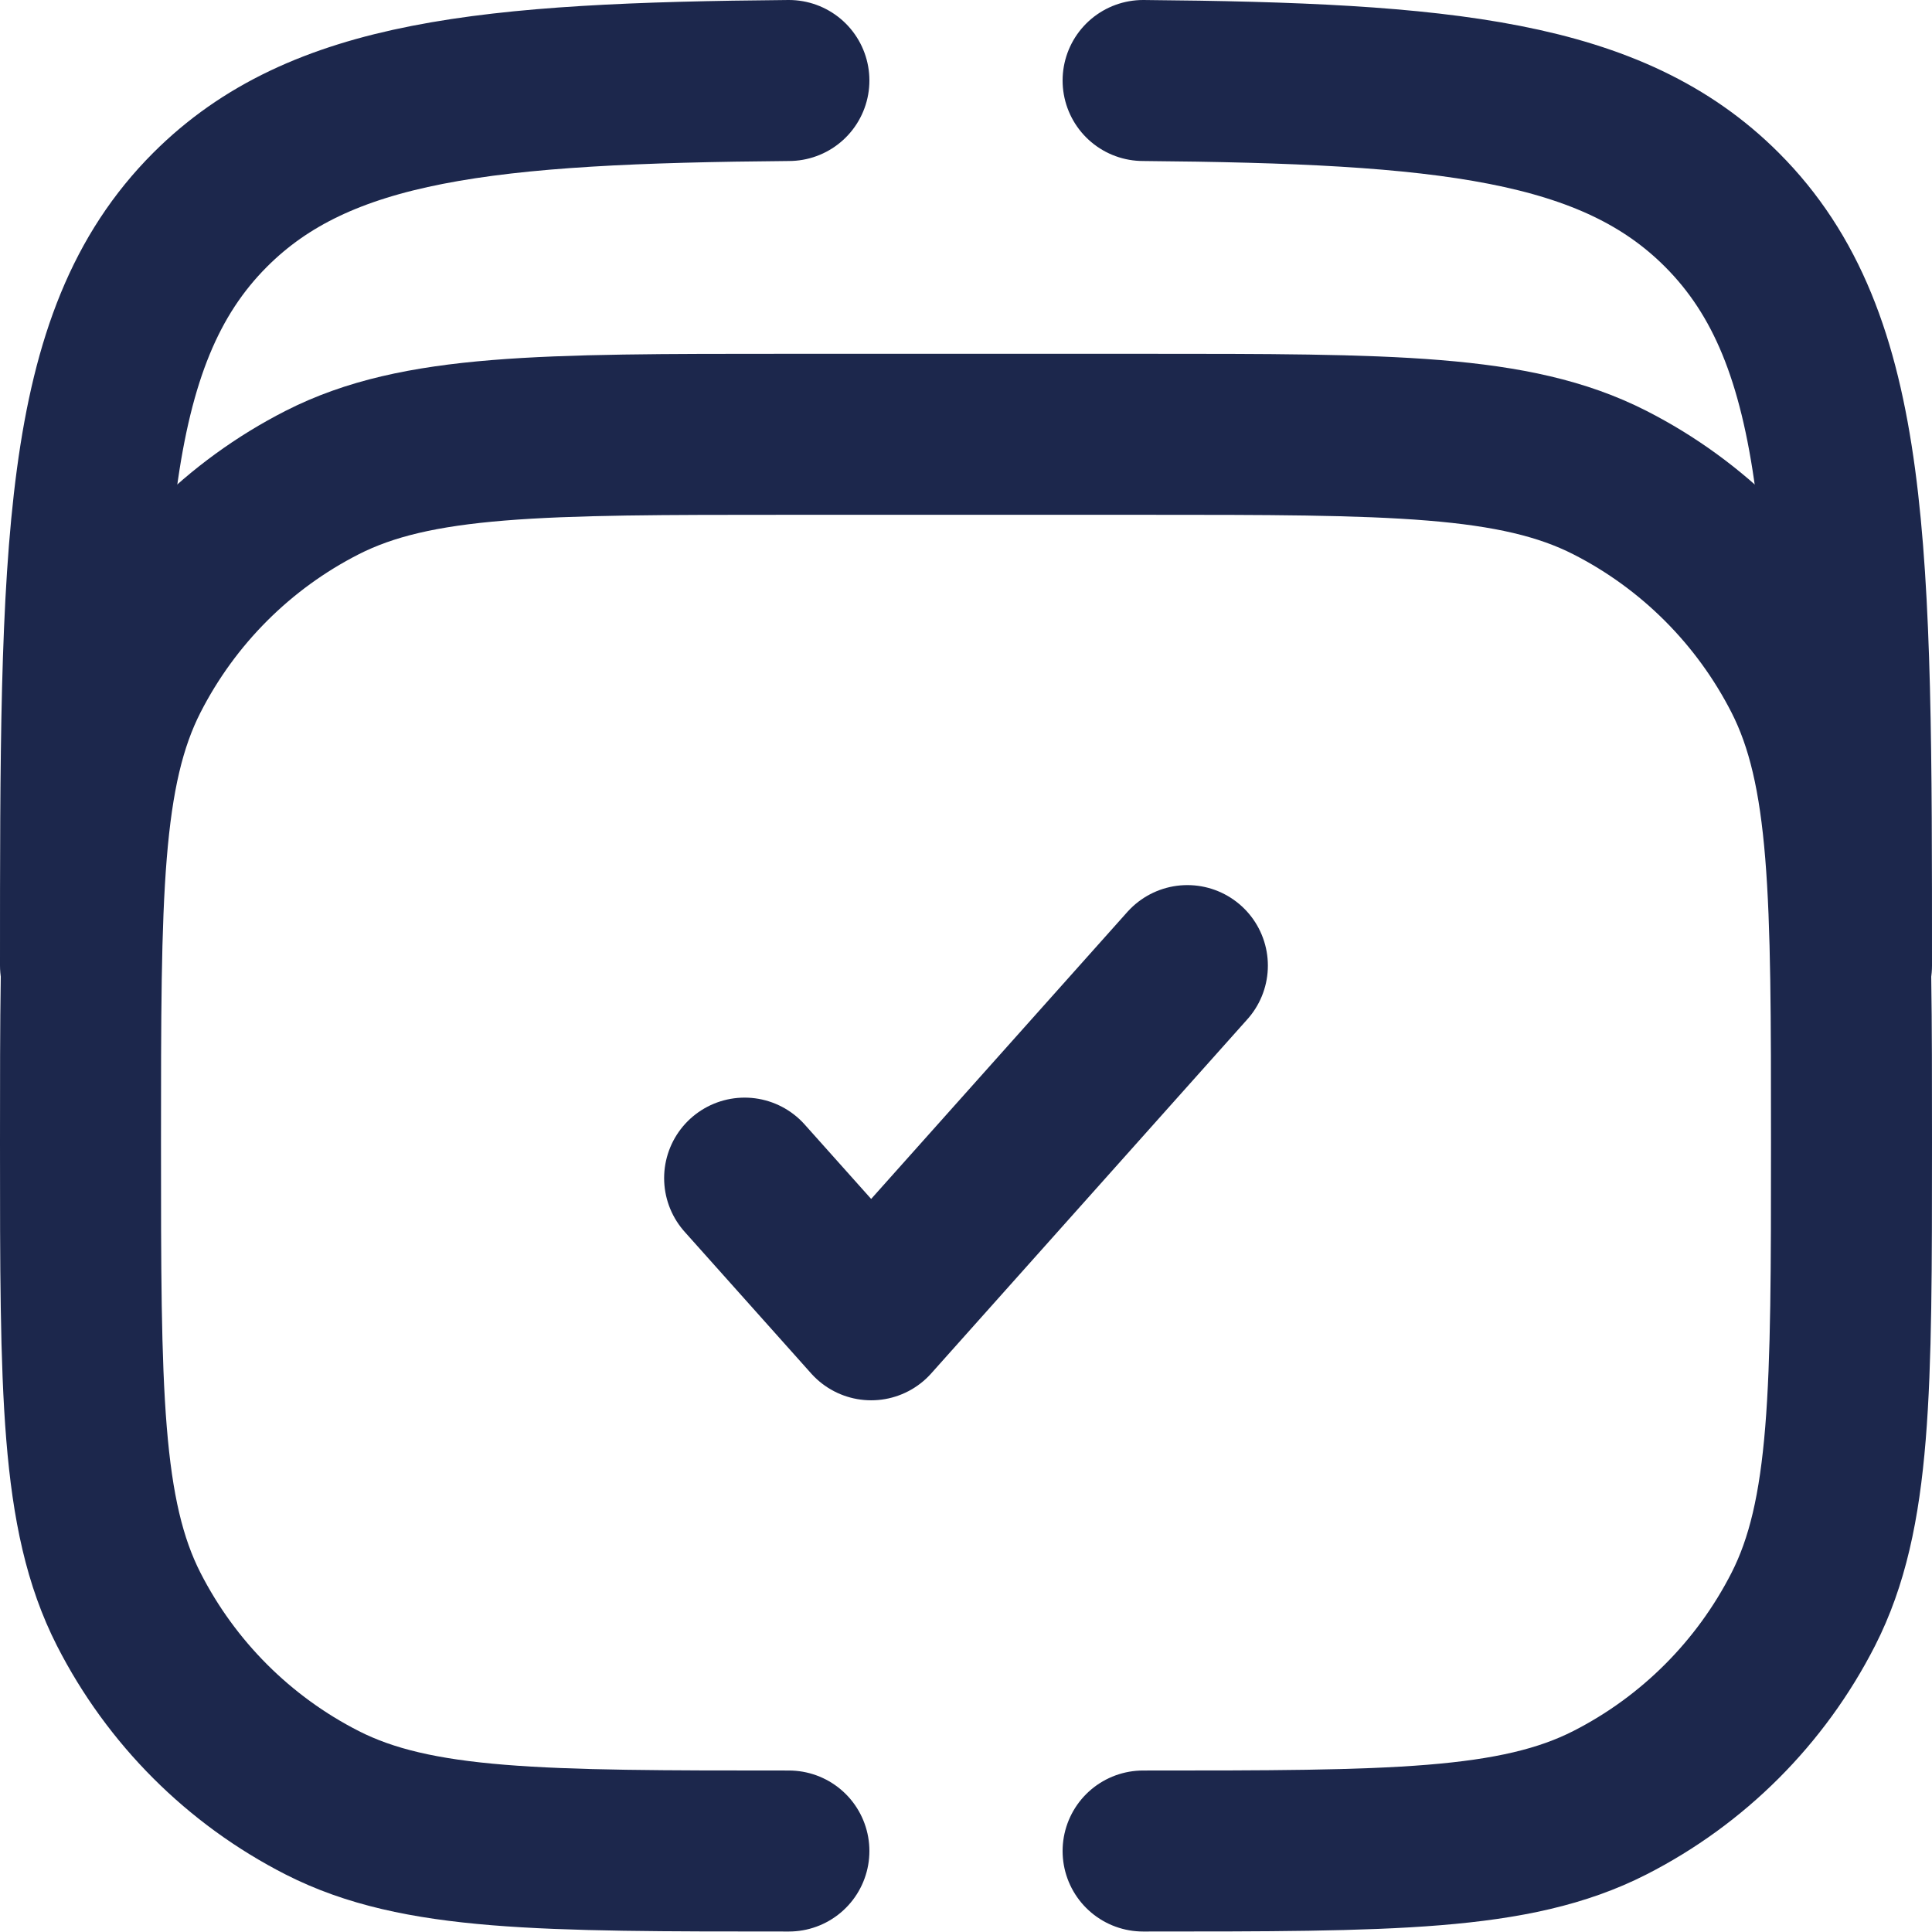
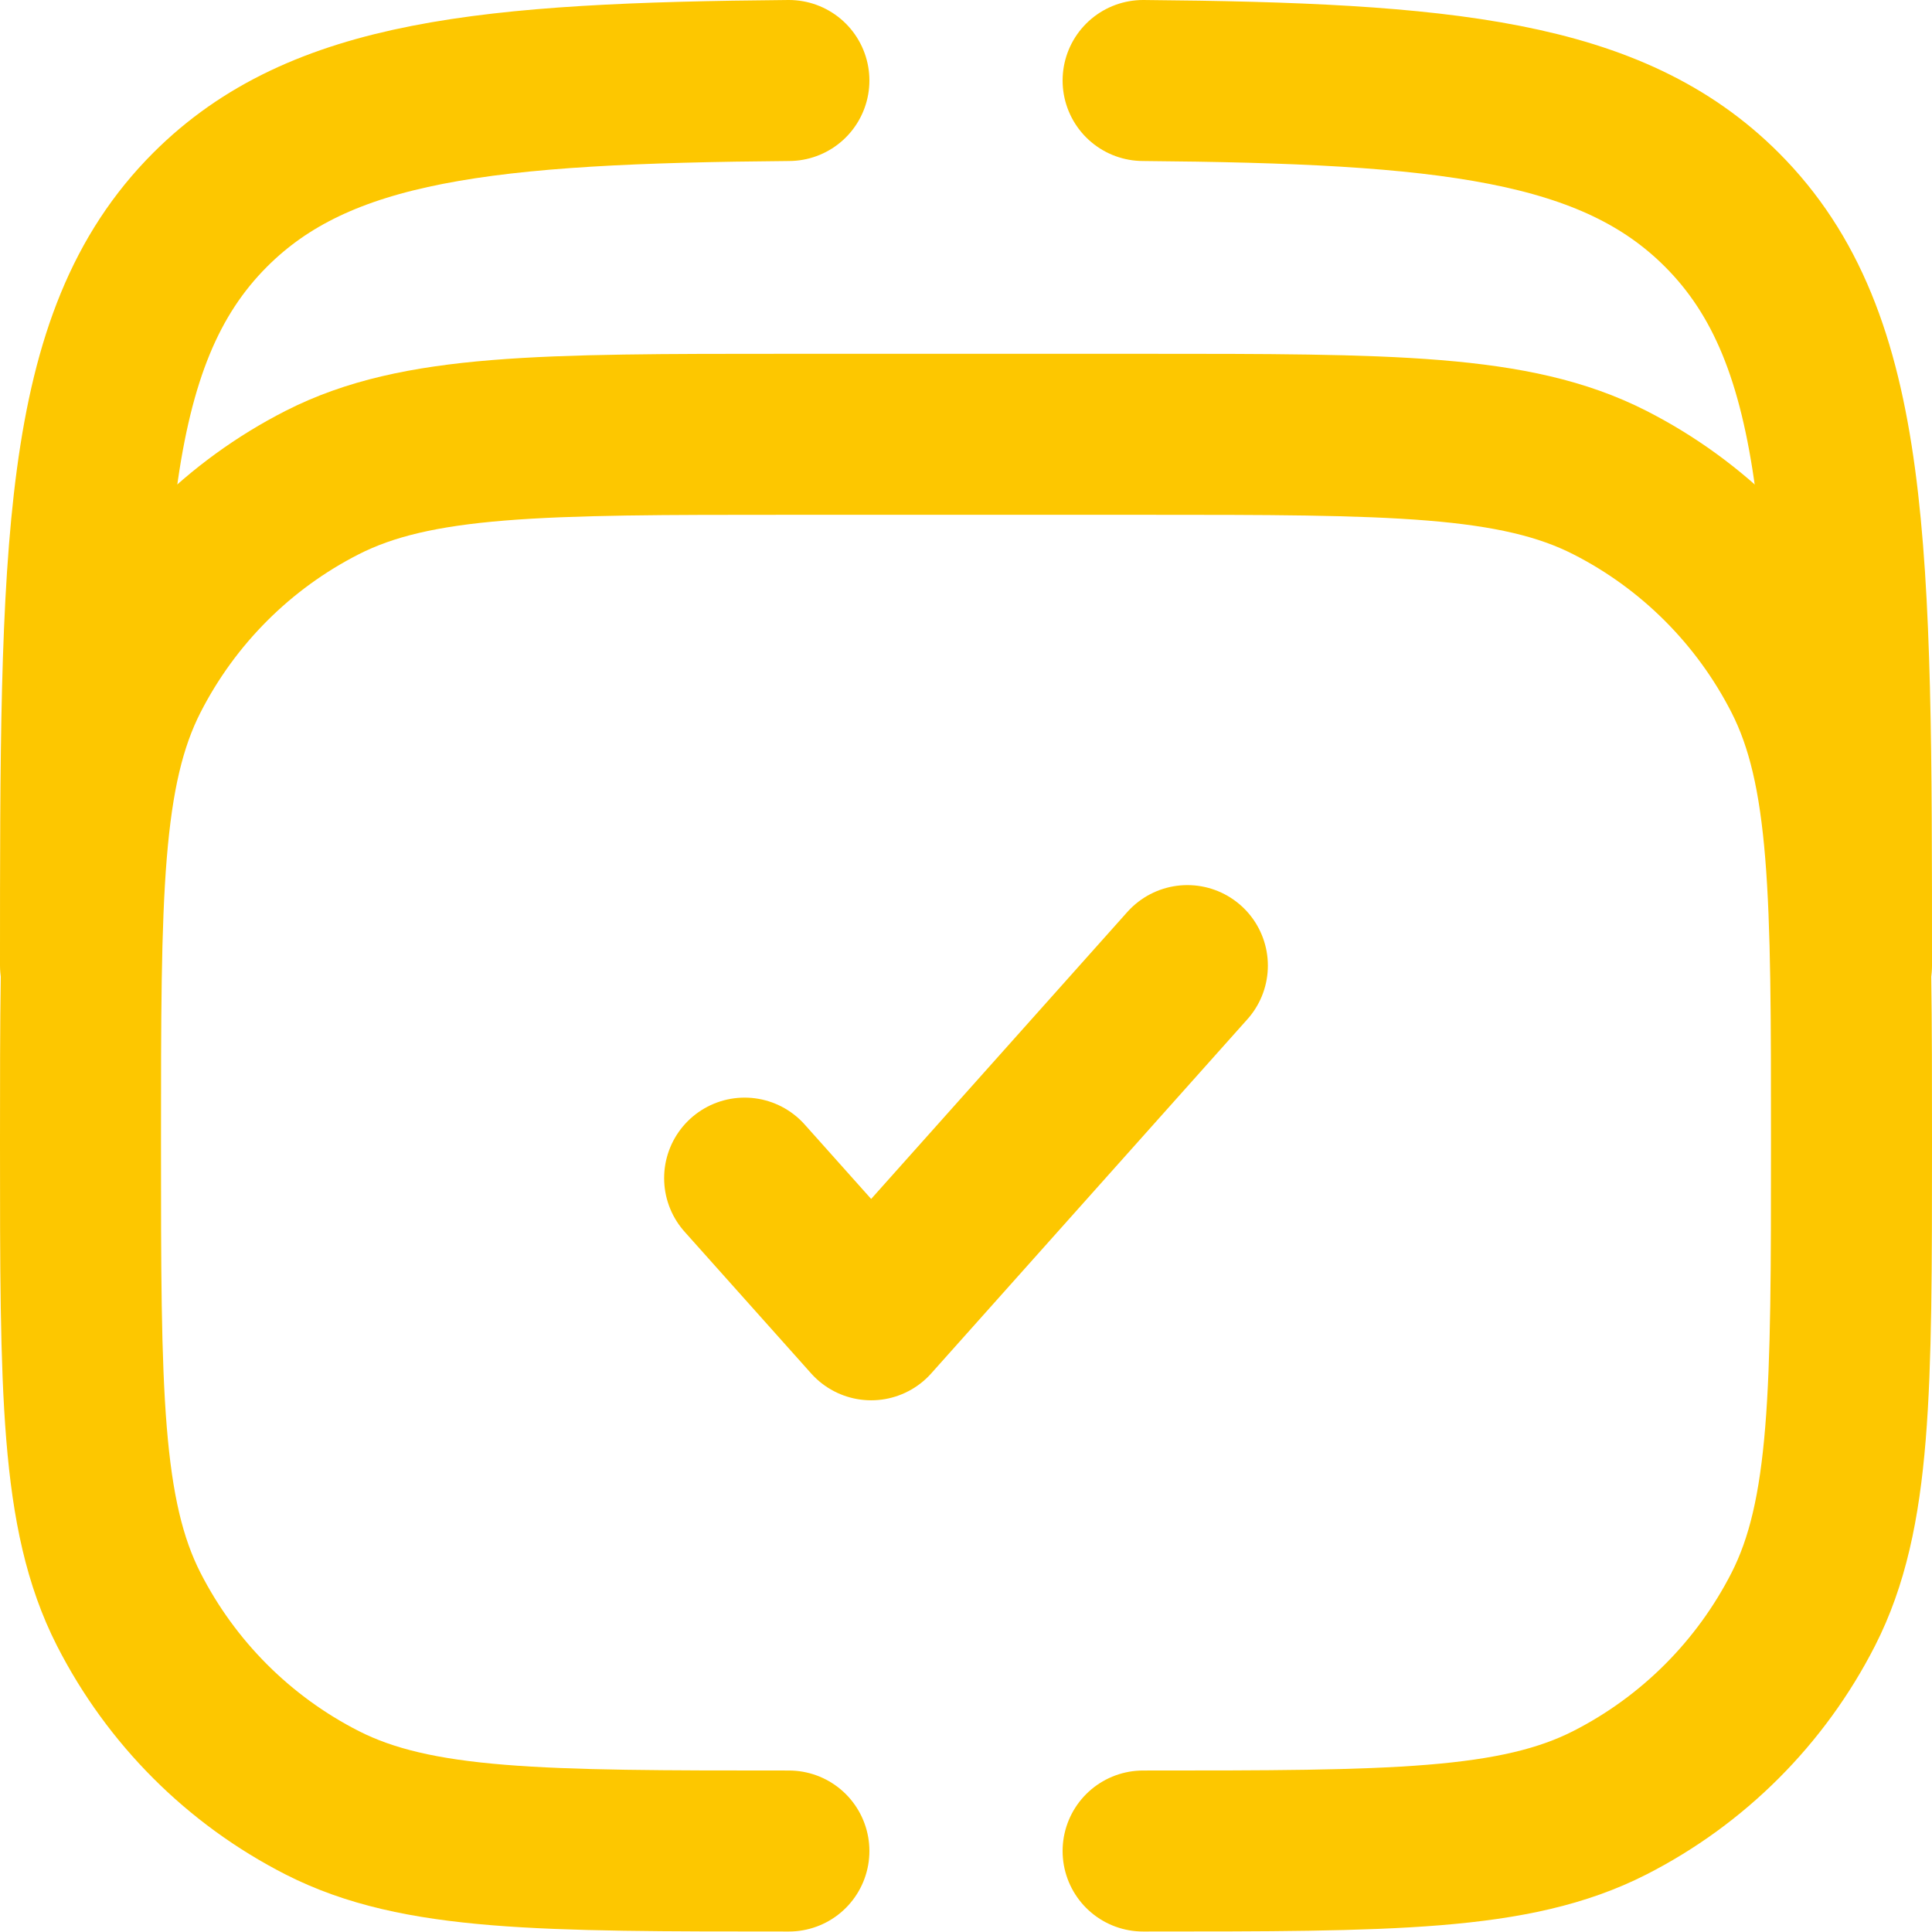
<svg xmlns="http://www.w3.org/2000/svg" width="24" height="24" viewBox="0 0 24 24" fill="none">
-   <path d="M9.25 14.635L10.822 16.395L14.75 11.995" stroke="#1C274C" stroke-width="2" stroke-linecap="round" stroke-linejoin="round" />
-   <path d="M1 11.994C1 6.809 1 4.216 2.611 2.605C3.976 1.24 6.046 1.032 9.8 1M23 11.994C23 6.809 23 4.216 21.389 2.605C20.024 1.24 17.954 1.032 14.2 1" stroke="#1C274C" stroke-width="2" stroke-linecap="round" />
-   <path d="M9.8 22.994C6.72 22.994 5.18 22.994 4.003 22.395C2.968 21.868 2.127 21.026 1.599 19.991C1 18.815 1 17.275 1 14.194C1 11.114 1 9.574 1.599 8.398C2.127 7.363 2.968 6.521 4.003 5.994C5.18 5.395 6.72 5.395 9.8 5.395H14.2C17.28 5.395 18.82 5.395 19.997 5.994C21.032 6.521 21.873 7.363 22.401 8.398C23 9.574 23 11.114 23 14.194C23 17.275 23 18.815 22.401 19.991C21.873 21.026 21.032 21.868 19.997 22.395C18.82 22.994 17.28 22.994 14.2 22.994" stroke="#1C274C" stroke-width="2" stroke-linecap="round" />
+   <path d="M9.25 14.635L10.822 16.395L14.75 11.995" stroke="#fdc700" stroke-width="2" stroke-linecap="round" stroke-linejoin="round" />
+   <path d="M1 11.994C1 6.809 1 4.216 2.611 2.605C3.976 1.24 6.046 1.032 9.8 1M23 11.994C23 6.809 23 4.216 21.389 2.605C20.024 1.24 17.954 1.032 14.2 1" stroke="#fdc700" stroke-width="2" stroke-linecap="round" />
+   <path d="M9.8 22.994C6.72 22.994 5.18 22.994 4.003 22.395C2.968 21.868 2.127 21.026 1.599 19.991C1 18.815 1 17.275 1 14.194C1 11.114 1 9.574 1.599 8.398C2.127 7.363 2.968 6.521 4.003 5.994C5.18 5.395 6.72 5.395 9.8 5.395H14.2C17.28 5.395 18.82 5.395 19.997 5.994C21.032 6.521 21.873 7.363 22.401 8.398C23 9.574 23 11.114 23 14.194C23 17.275 23 18.815 22.401 19.991C21.873 21.026 21.032 21.868 19.997 22.395C18.82 22.994 17.28 22.994 14.2 22.994" stroke="#fdc700" stroke-width="2" stroke-linecap="round" />
</svg>
